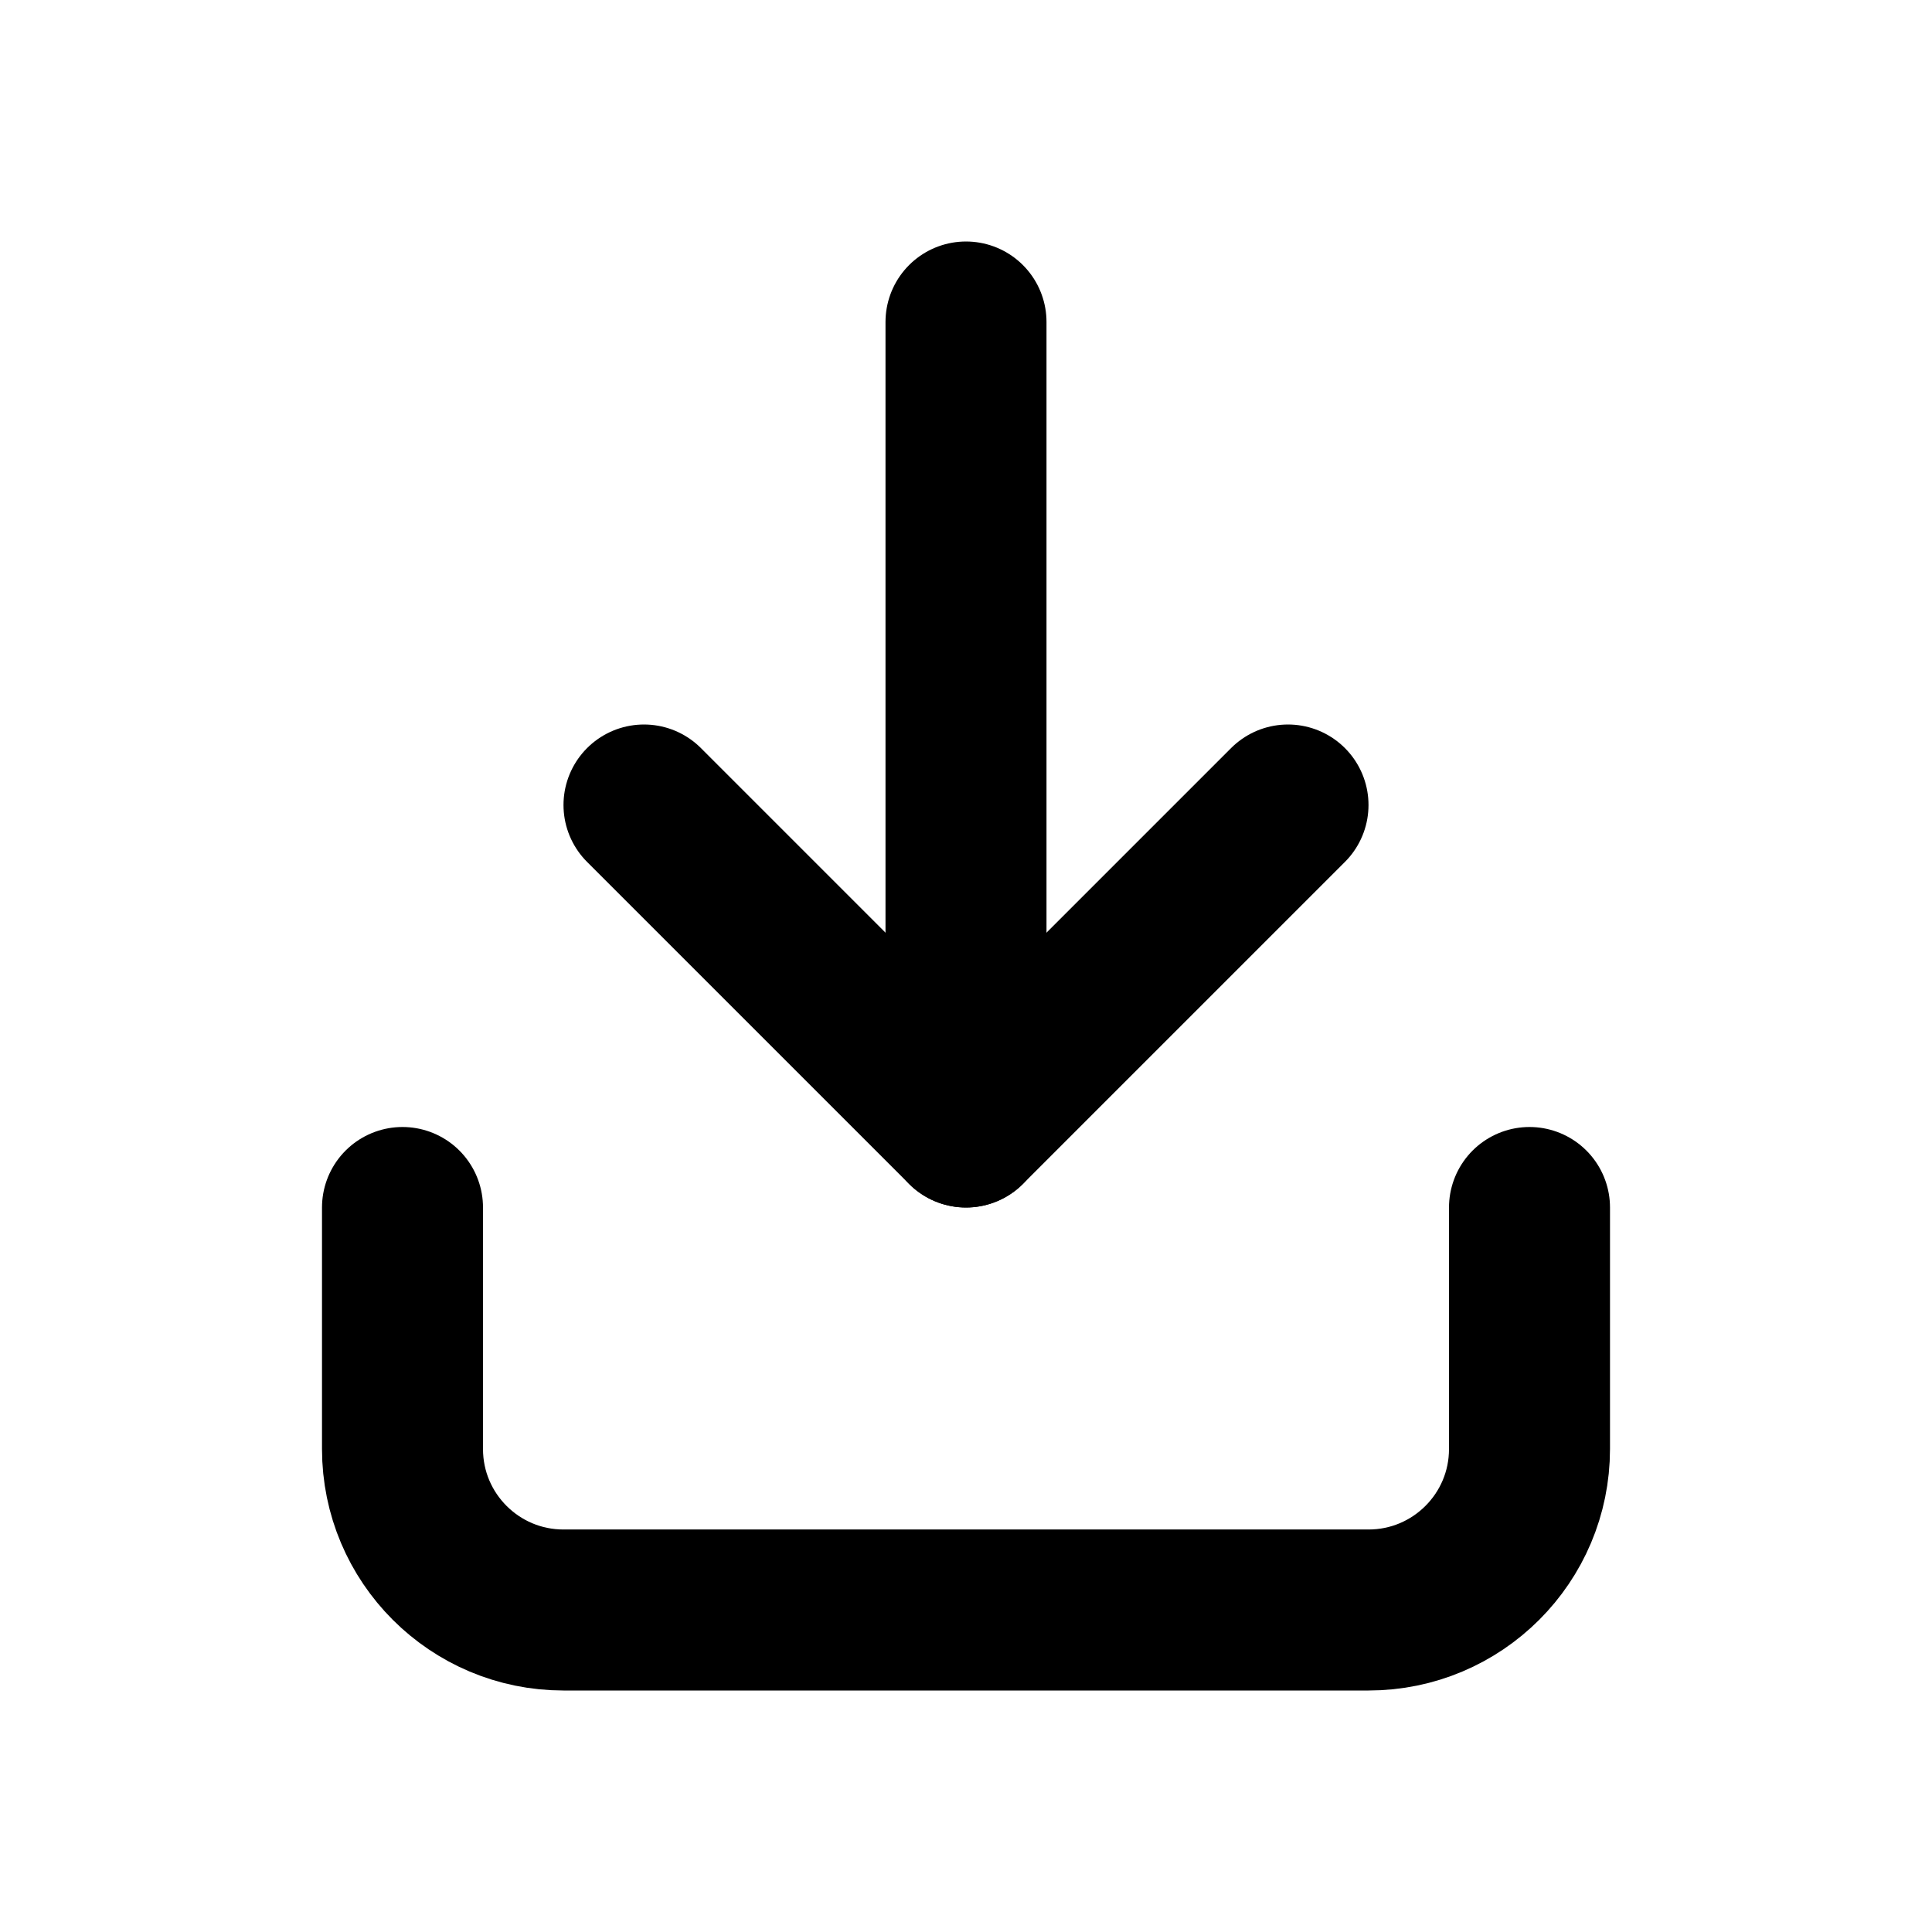
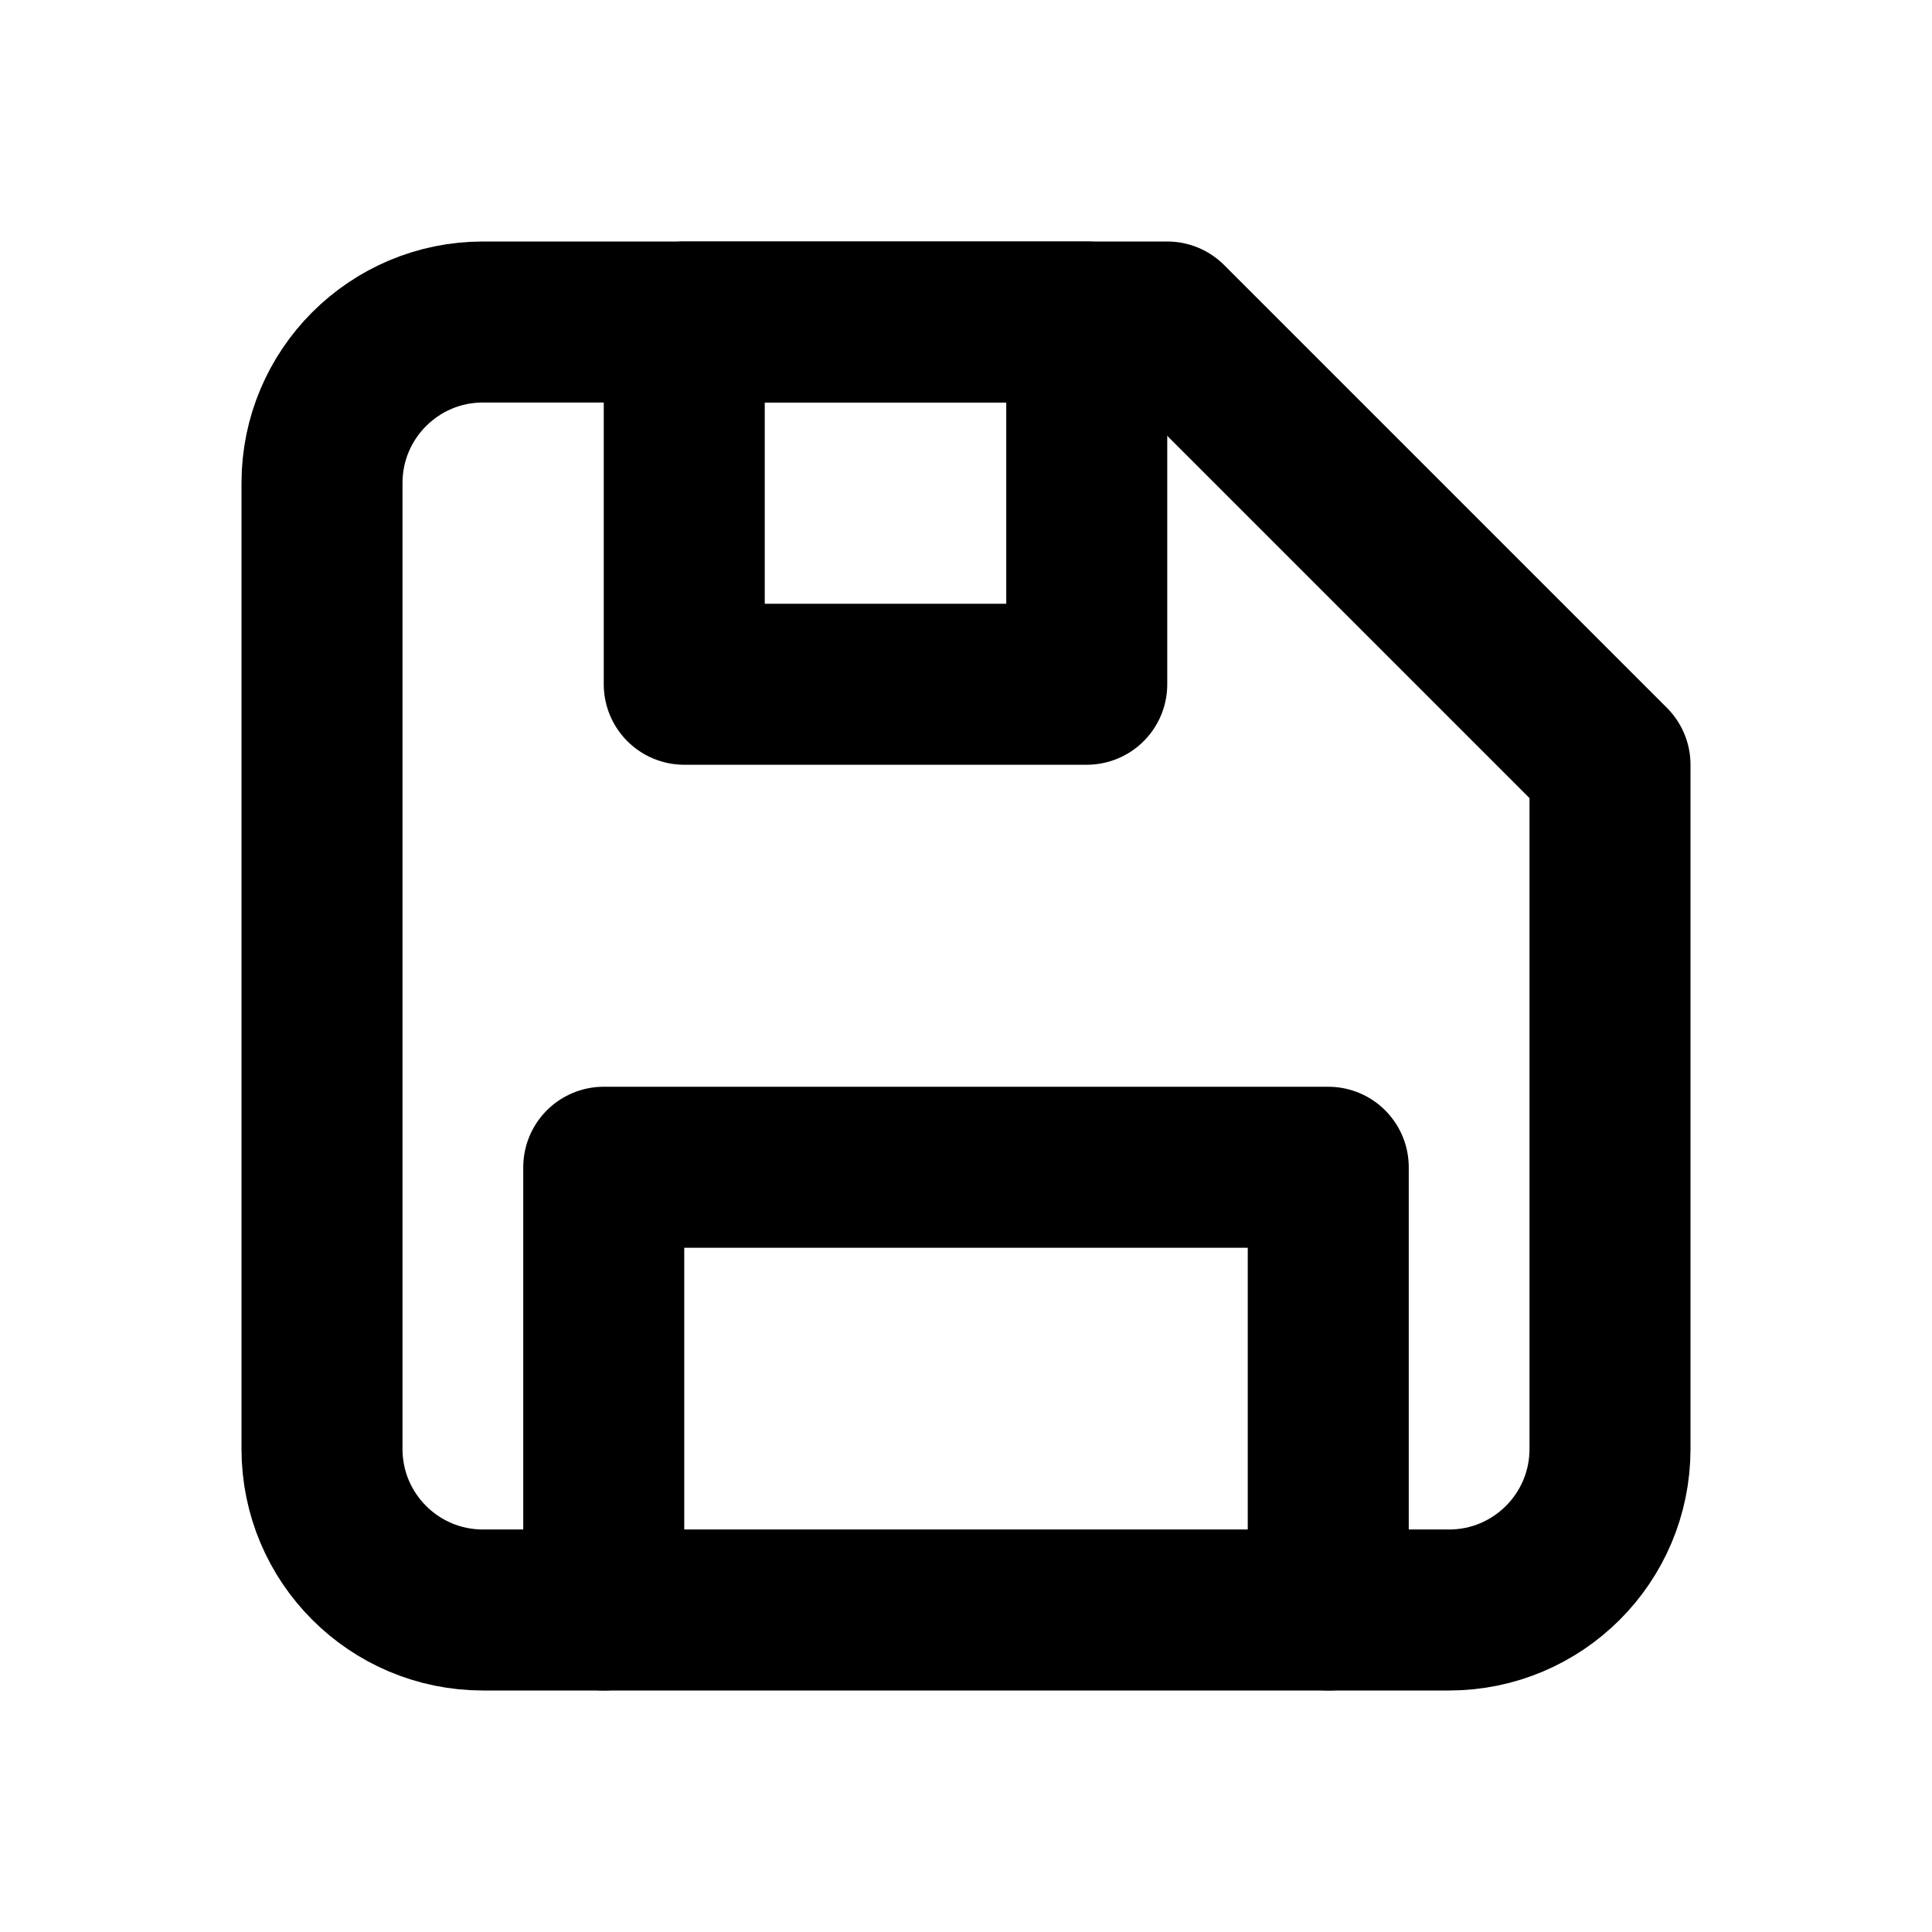
<svg xmlns="http://www.w3.org/2000/svg" viewBox="0 0 24 24" width="24" height="24" fill="none" stroke="#000" stroke-width="2" stroke-linecap="round" stroke-linejoin="round">
-   <path d="M5 15v3a2 2 0 0 0 2 2h10a2 2 0 0 0 2-2v-3" />
-   <path d="M12 4v10" />
-   <path d="m8 10 4 4 4-4" />
+   <path d="M4 6a2 2 0 0 1 2-2h8.5L20 9.5V18a2 2 0 0 1-2 2H6a2 2 0 0 1-2-2z" />
+   <rect x="8.5" y="4" width="5" height="4.5" />
+   <path d="M7.5 20v-5.5h9V20" />
</svg>
